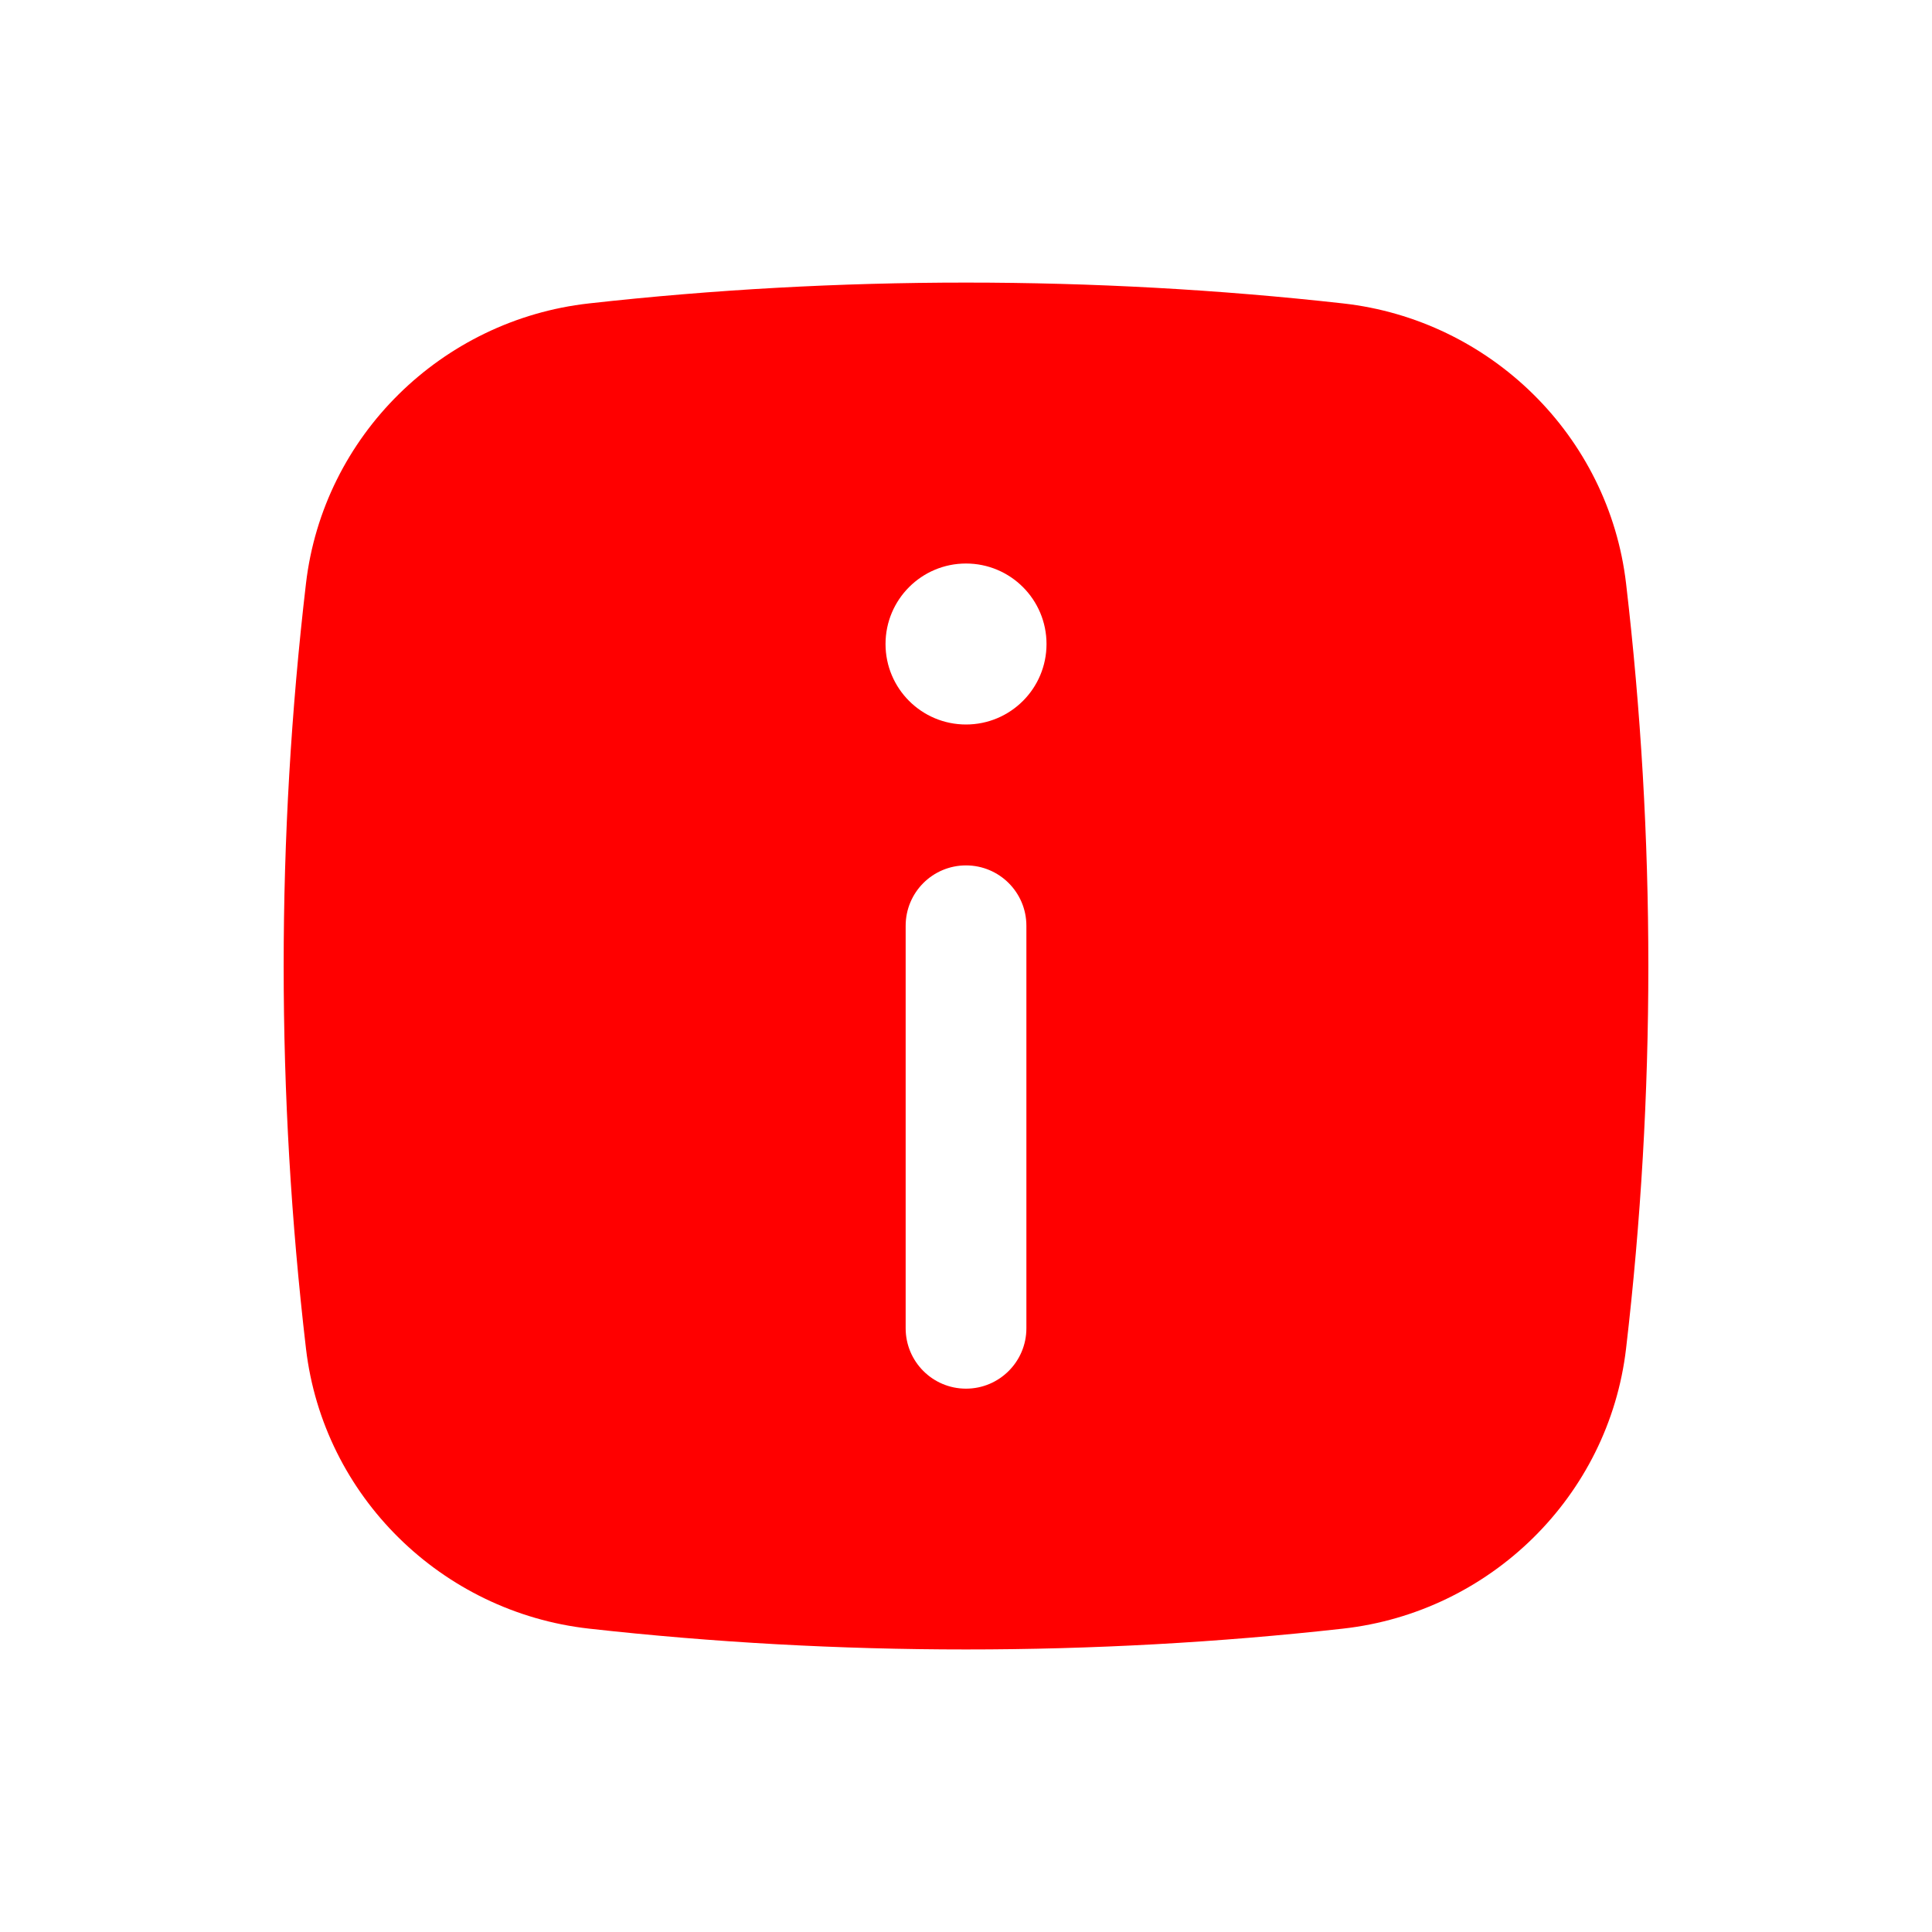
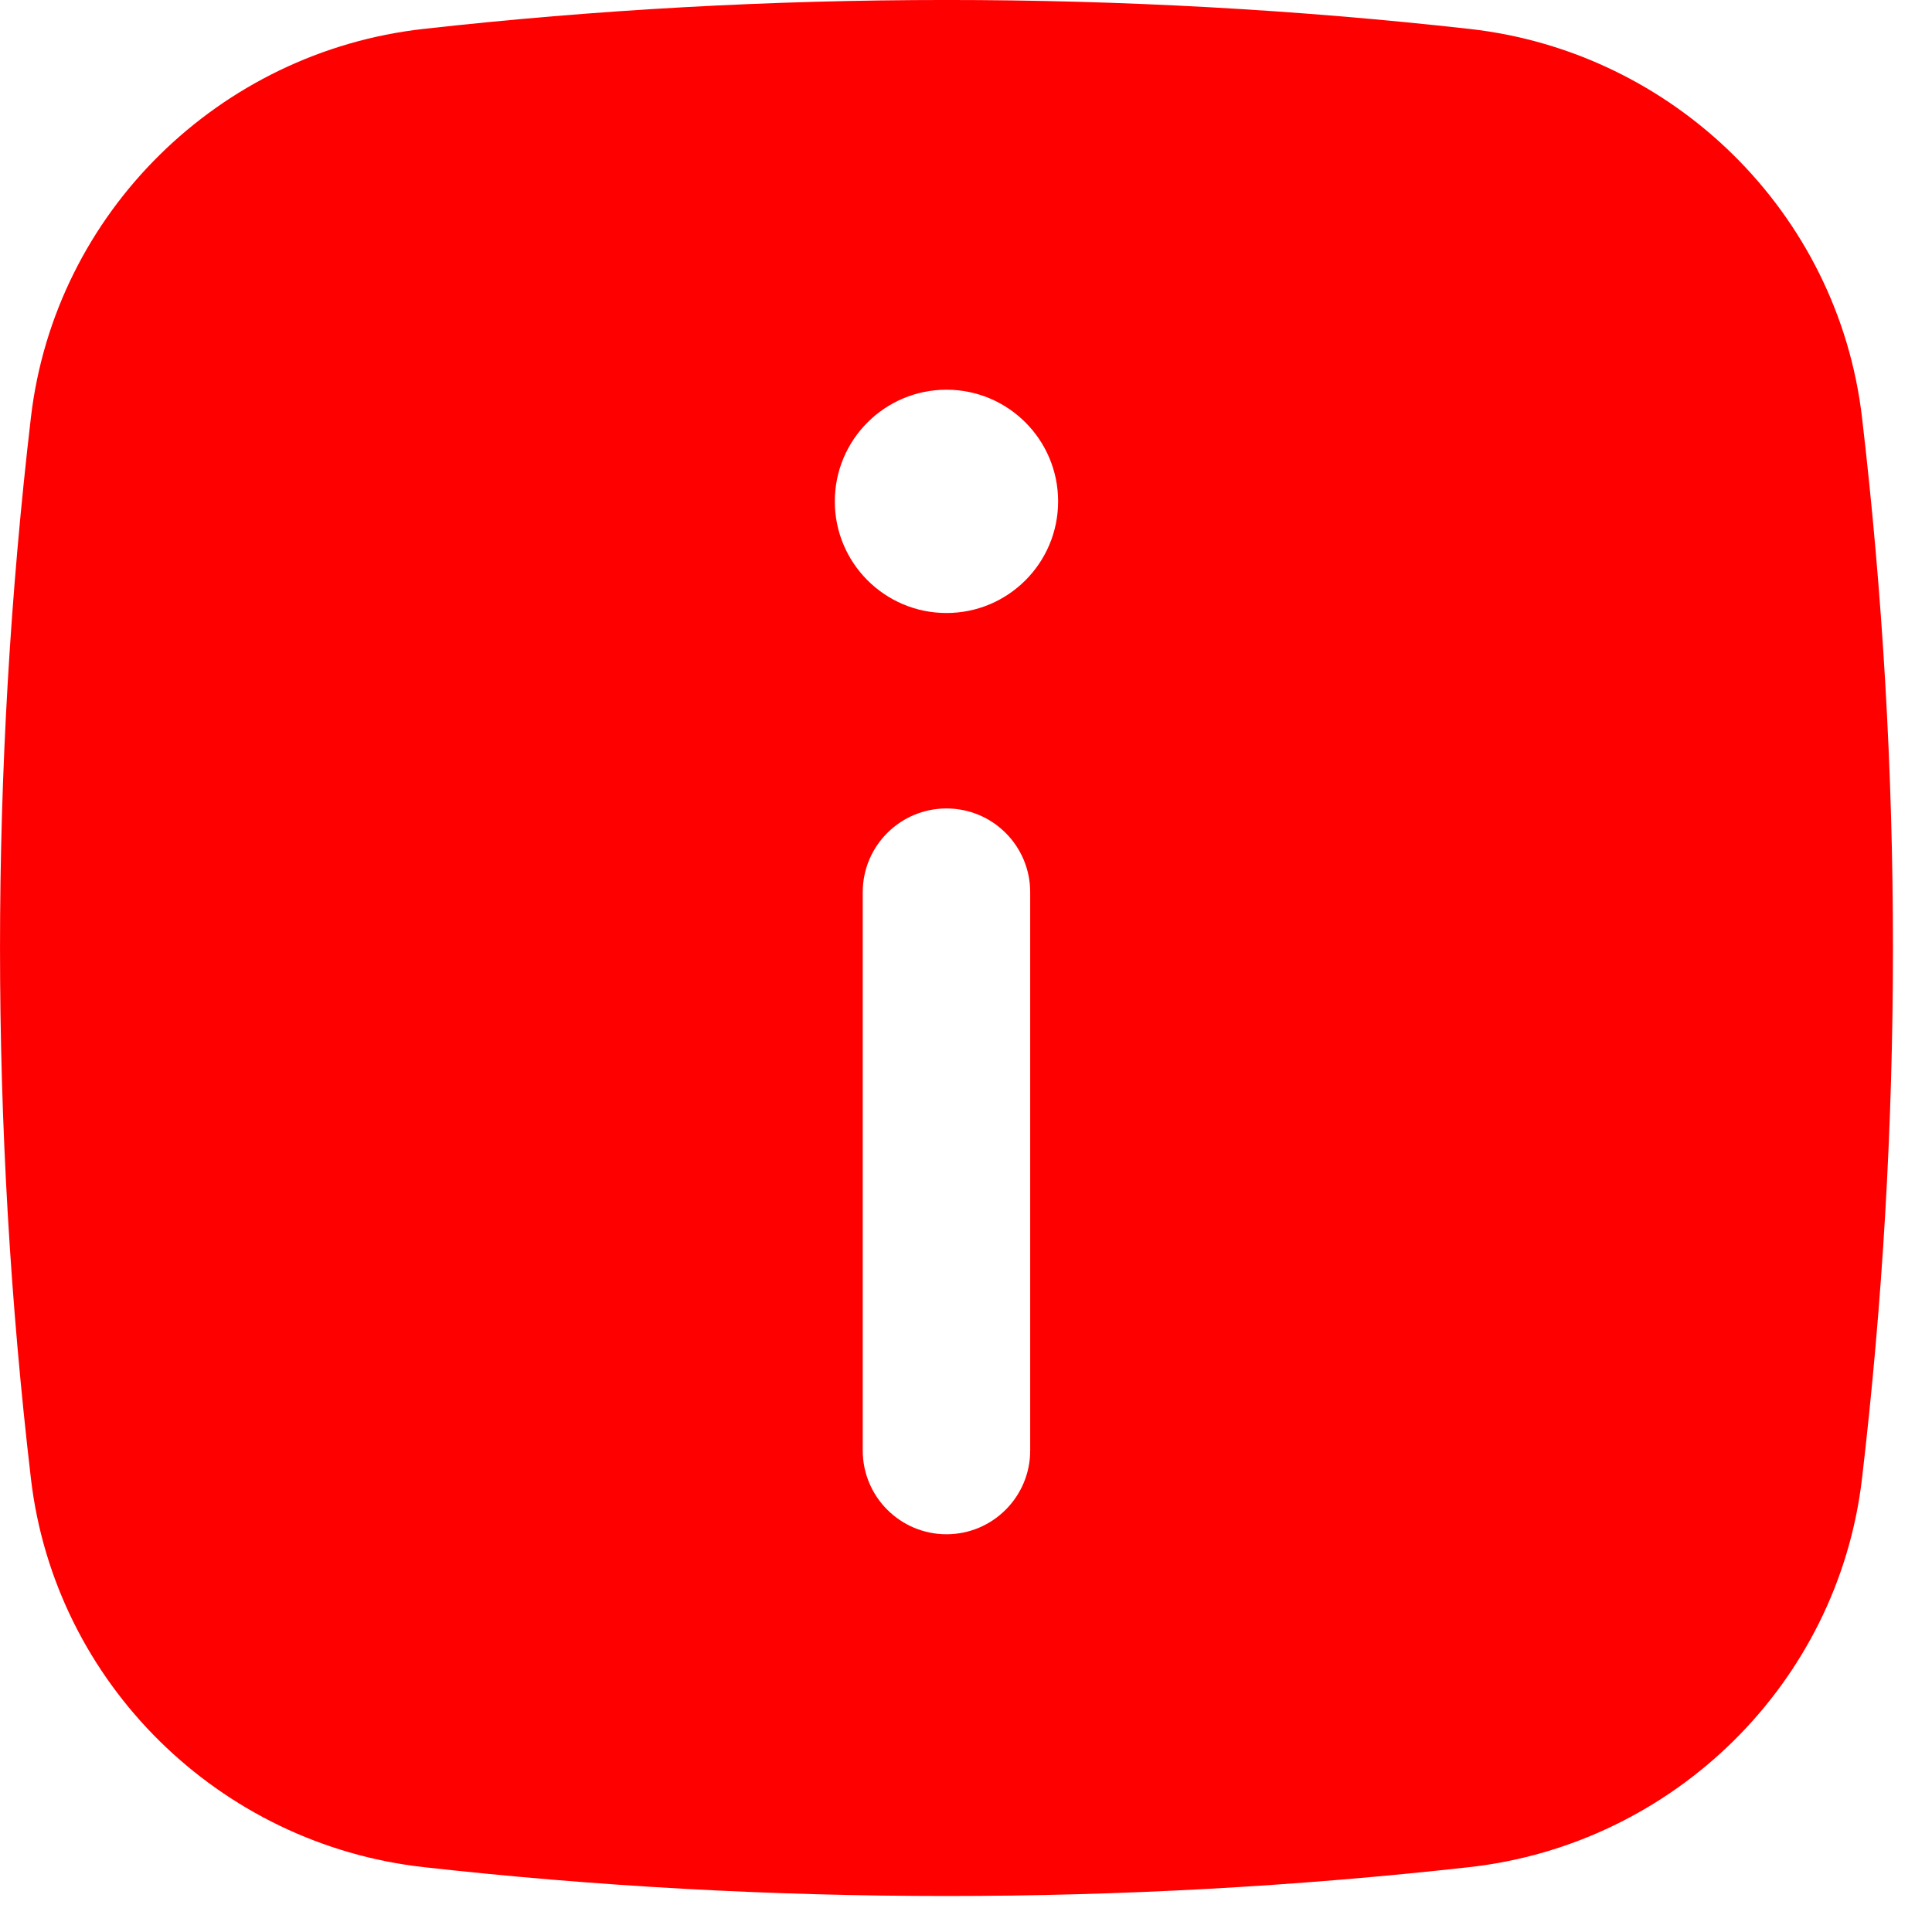
- <svg xmlns="http://www.w3.org/2000/svg" width="43" height="43" viewBox="0 0 43 43" fill="none">
-   <path fill-rule="evenodd" clip-rule="evenodd" d="M13.109 6.753C18.641 6.135 24.359 6.135 29.891 6.753C33.163 7.118 35.806 9.696 36.191 12.987C36.852 18.643 36.852 24.357 36.191 30.014C35.806 33.305 33.163 35.882 29.891 36.248C24.359 36.866 18.641 36.866 13.109 36.248C9.837 35.882 7.195 33.305 6.81 30.014C6.148 24.357 6.148 18.643 6.81 12.987C7.195 9.696 9.837 7.118 13.109 6.753ZM23.292 14.334C23.292 15.323 22.49 16.125 21.5 16.125C20.511 16.125 19.709 15.323 19.709 14.334C19.709 13.344 20.511 12.542 21.5 12.542C22.49 12.542 23.292 13.344 23.292 14.334ZM21.5 19.261C22.242 19.261 22.844 19.862 22.844 20.605V29.563C22.844 30.305 22.242 30.907 21.5 30.907C20.758 30.907 20.157 30.305 20.157 29.563V20.605C20.157 19.862 20.758 19.261 21.5 19.261Z" fill="#FF0000" />
+ <svg xmlns="http://www.w3.org/2000/svg" width="31" height="31" viewBox="0 0 31 31" fill="none">
+   <path fill-rule="evenodd" clip-rule="evenodd" d="M6.796 0.464C12.328 -0.155 18.046 -0.155 23.578 0.464C26.85 0.829 29.492 3.407 29.877 6.698C30.539 12.354 30.539 18.068 29.877 23.724C29.492 27.016 26.85 29.593 23.578 29.959C18.046 30.577 12.328 30.577 6.796 29.959C3.524 29.593 0.881 27.016 0.496 23.724C-0.165 18.068 -0.165 12.354 0.496 6.698C0.881 3.407 3.524 0.829 6.796 0.464ZM16.978 8.045C16.978 9.034 16.176 9.836 15.187 9.836C14.197 9.836 13.395 9.034 13.395 8.045C13.395 7.055 14.197 6.253 15.187 6.253C16.176 6.253 16.978 7.055 16.978 8.045ZM15.187 12.972C15.929 12.972 16.53 13.573 16.53 14.316V23.274C16.53 24.016 15.929 24.618 15.187 24.618C14.445 24.618 13.843 24.016 13.843 23.274V14.316C13.843 13.573 14.445 12.972 15.187 12.972Z" fill="#FF0000" />
</svg>
